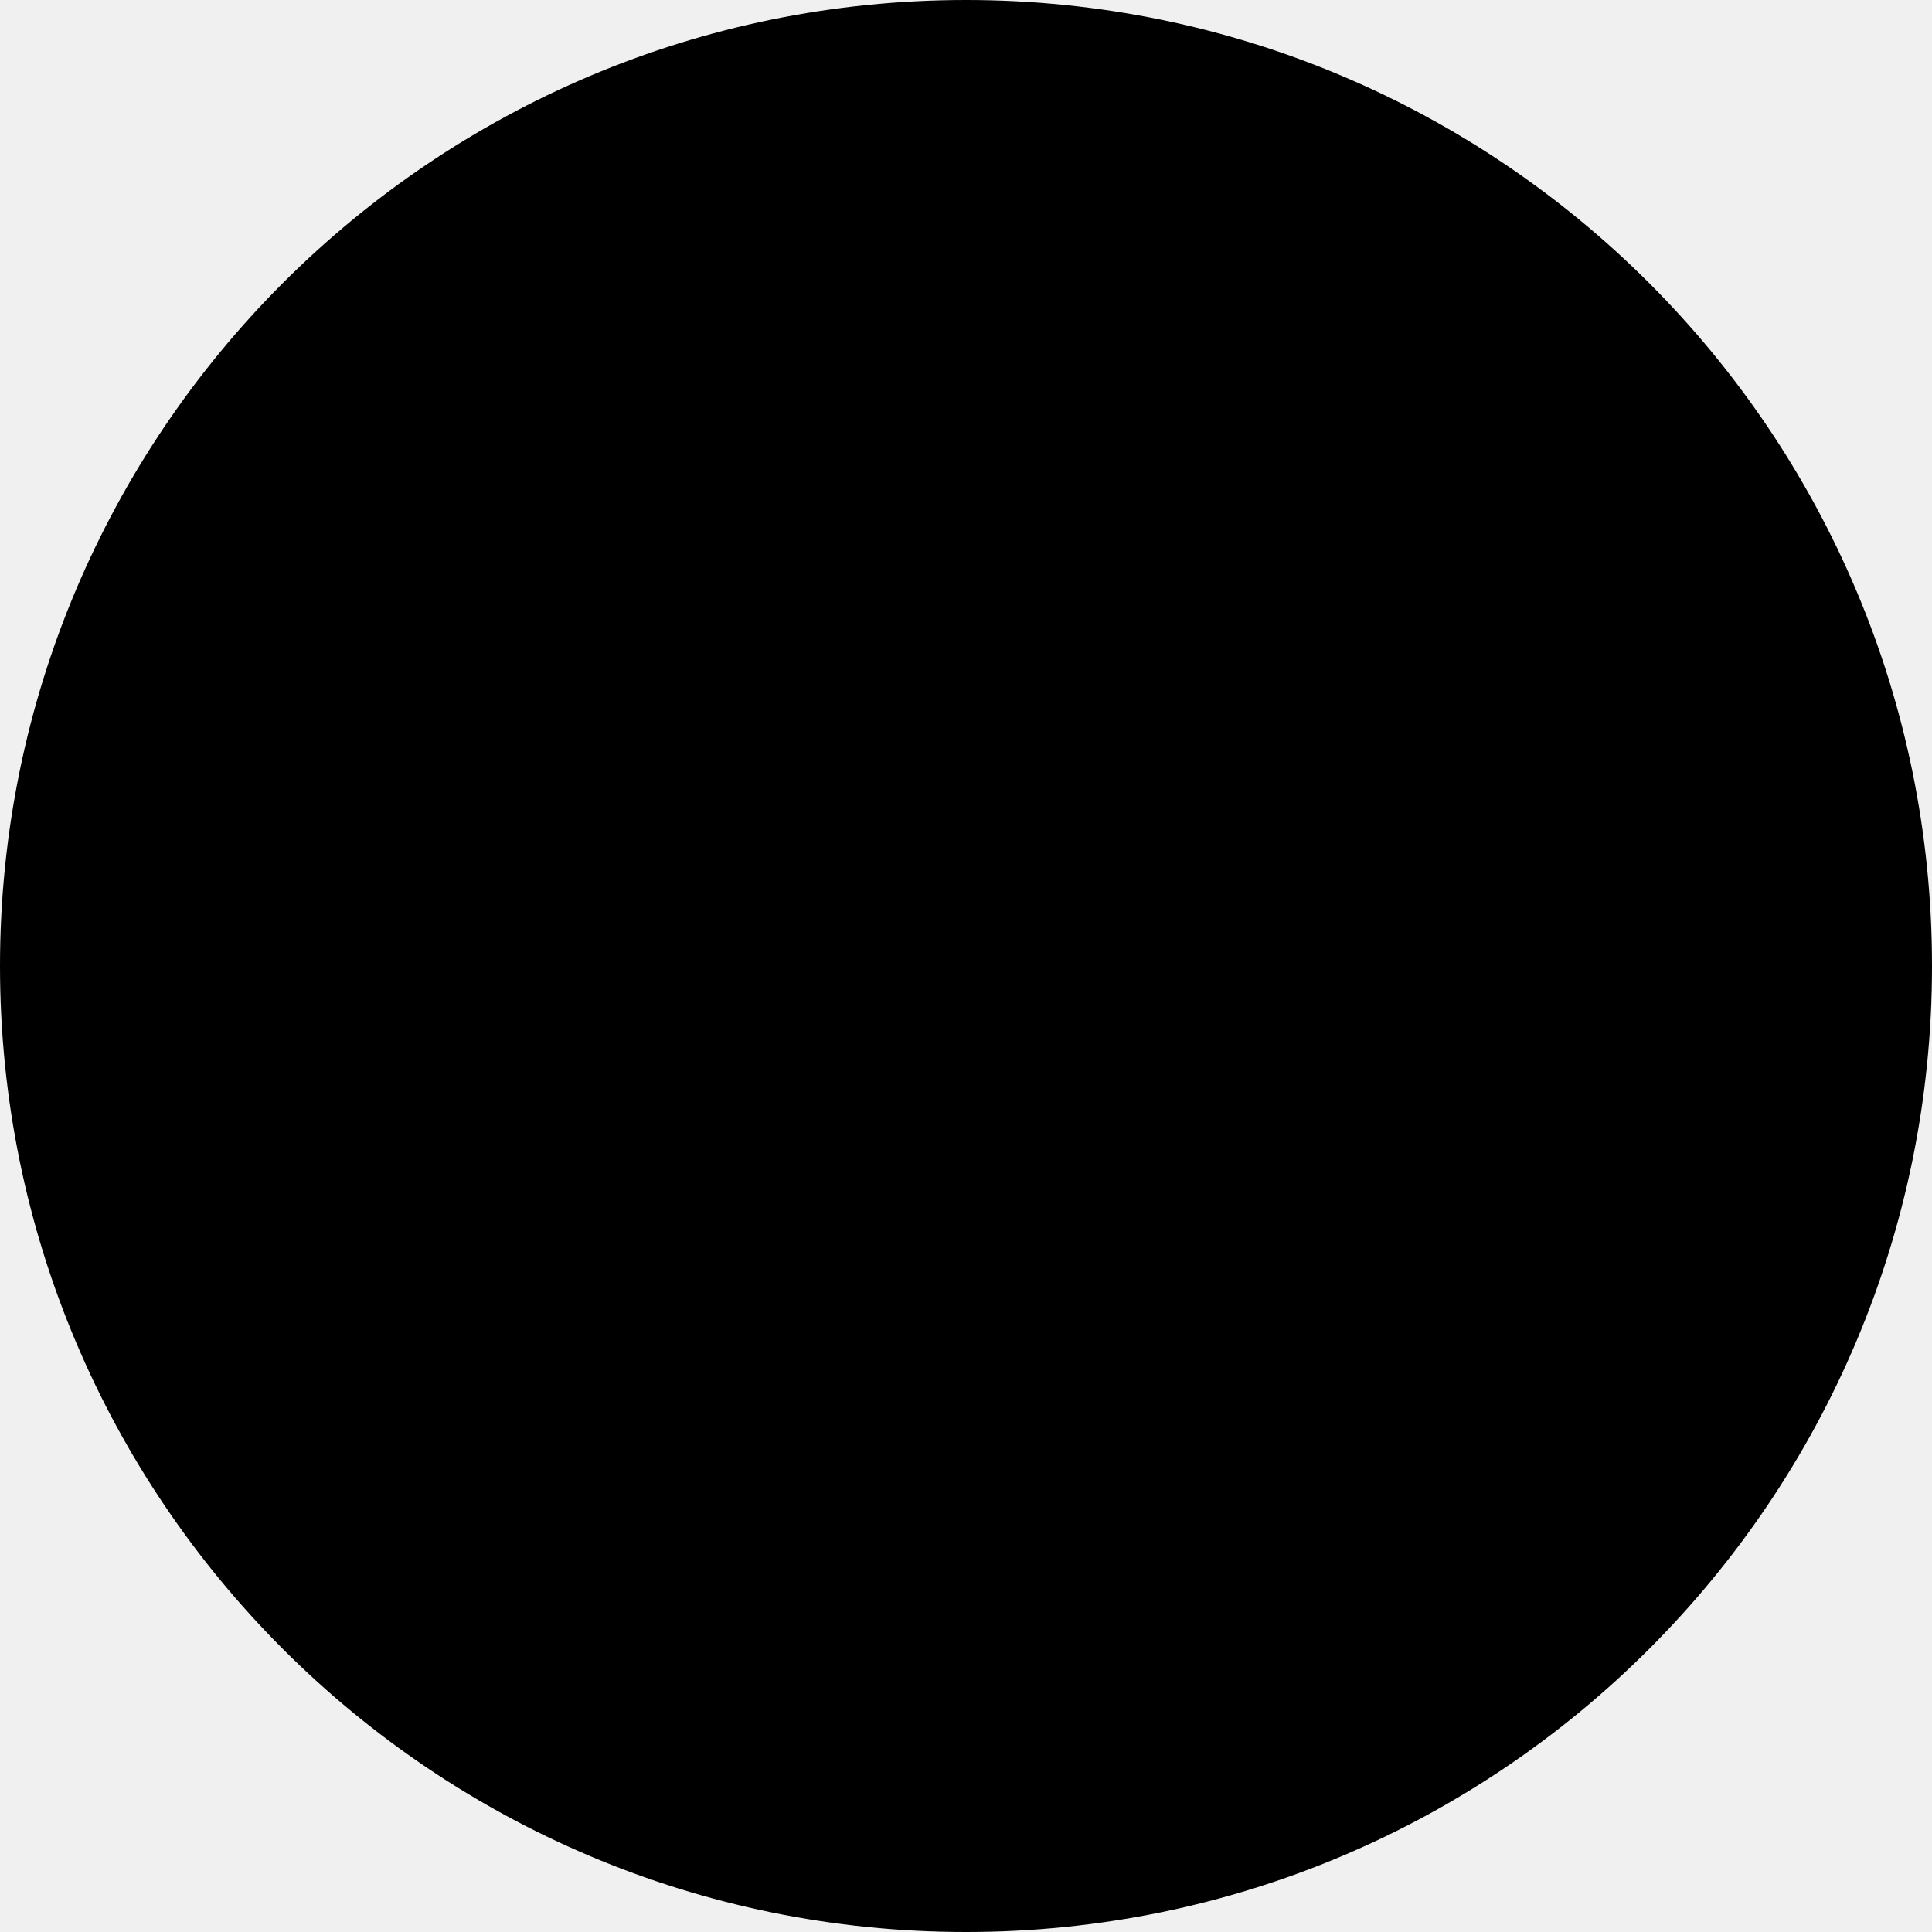
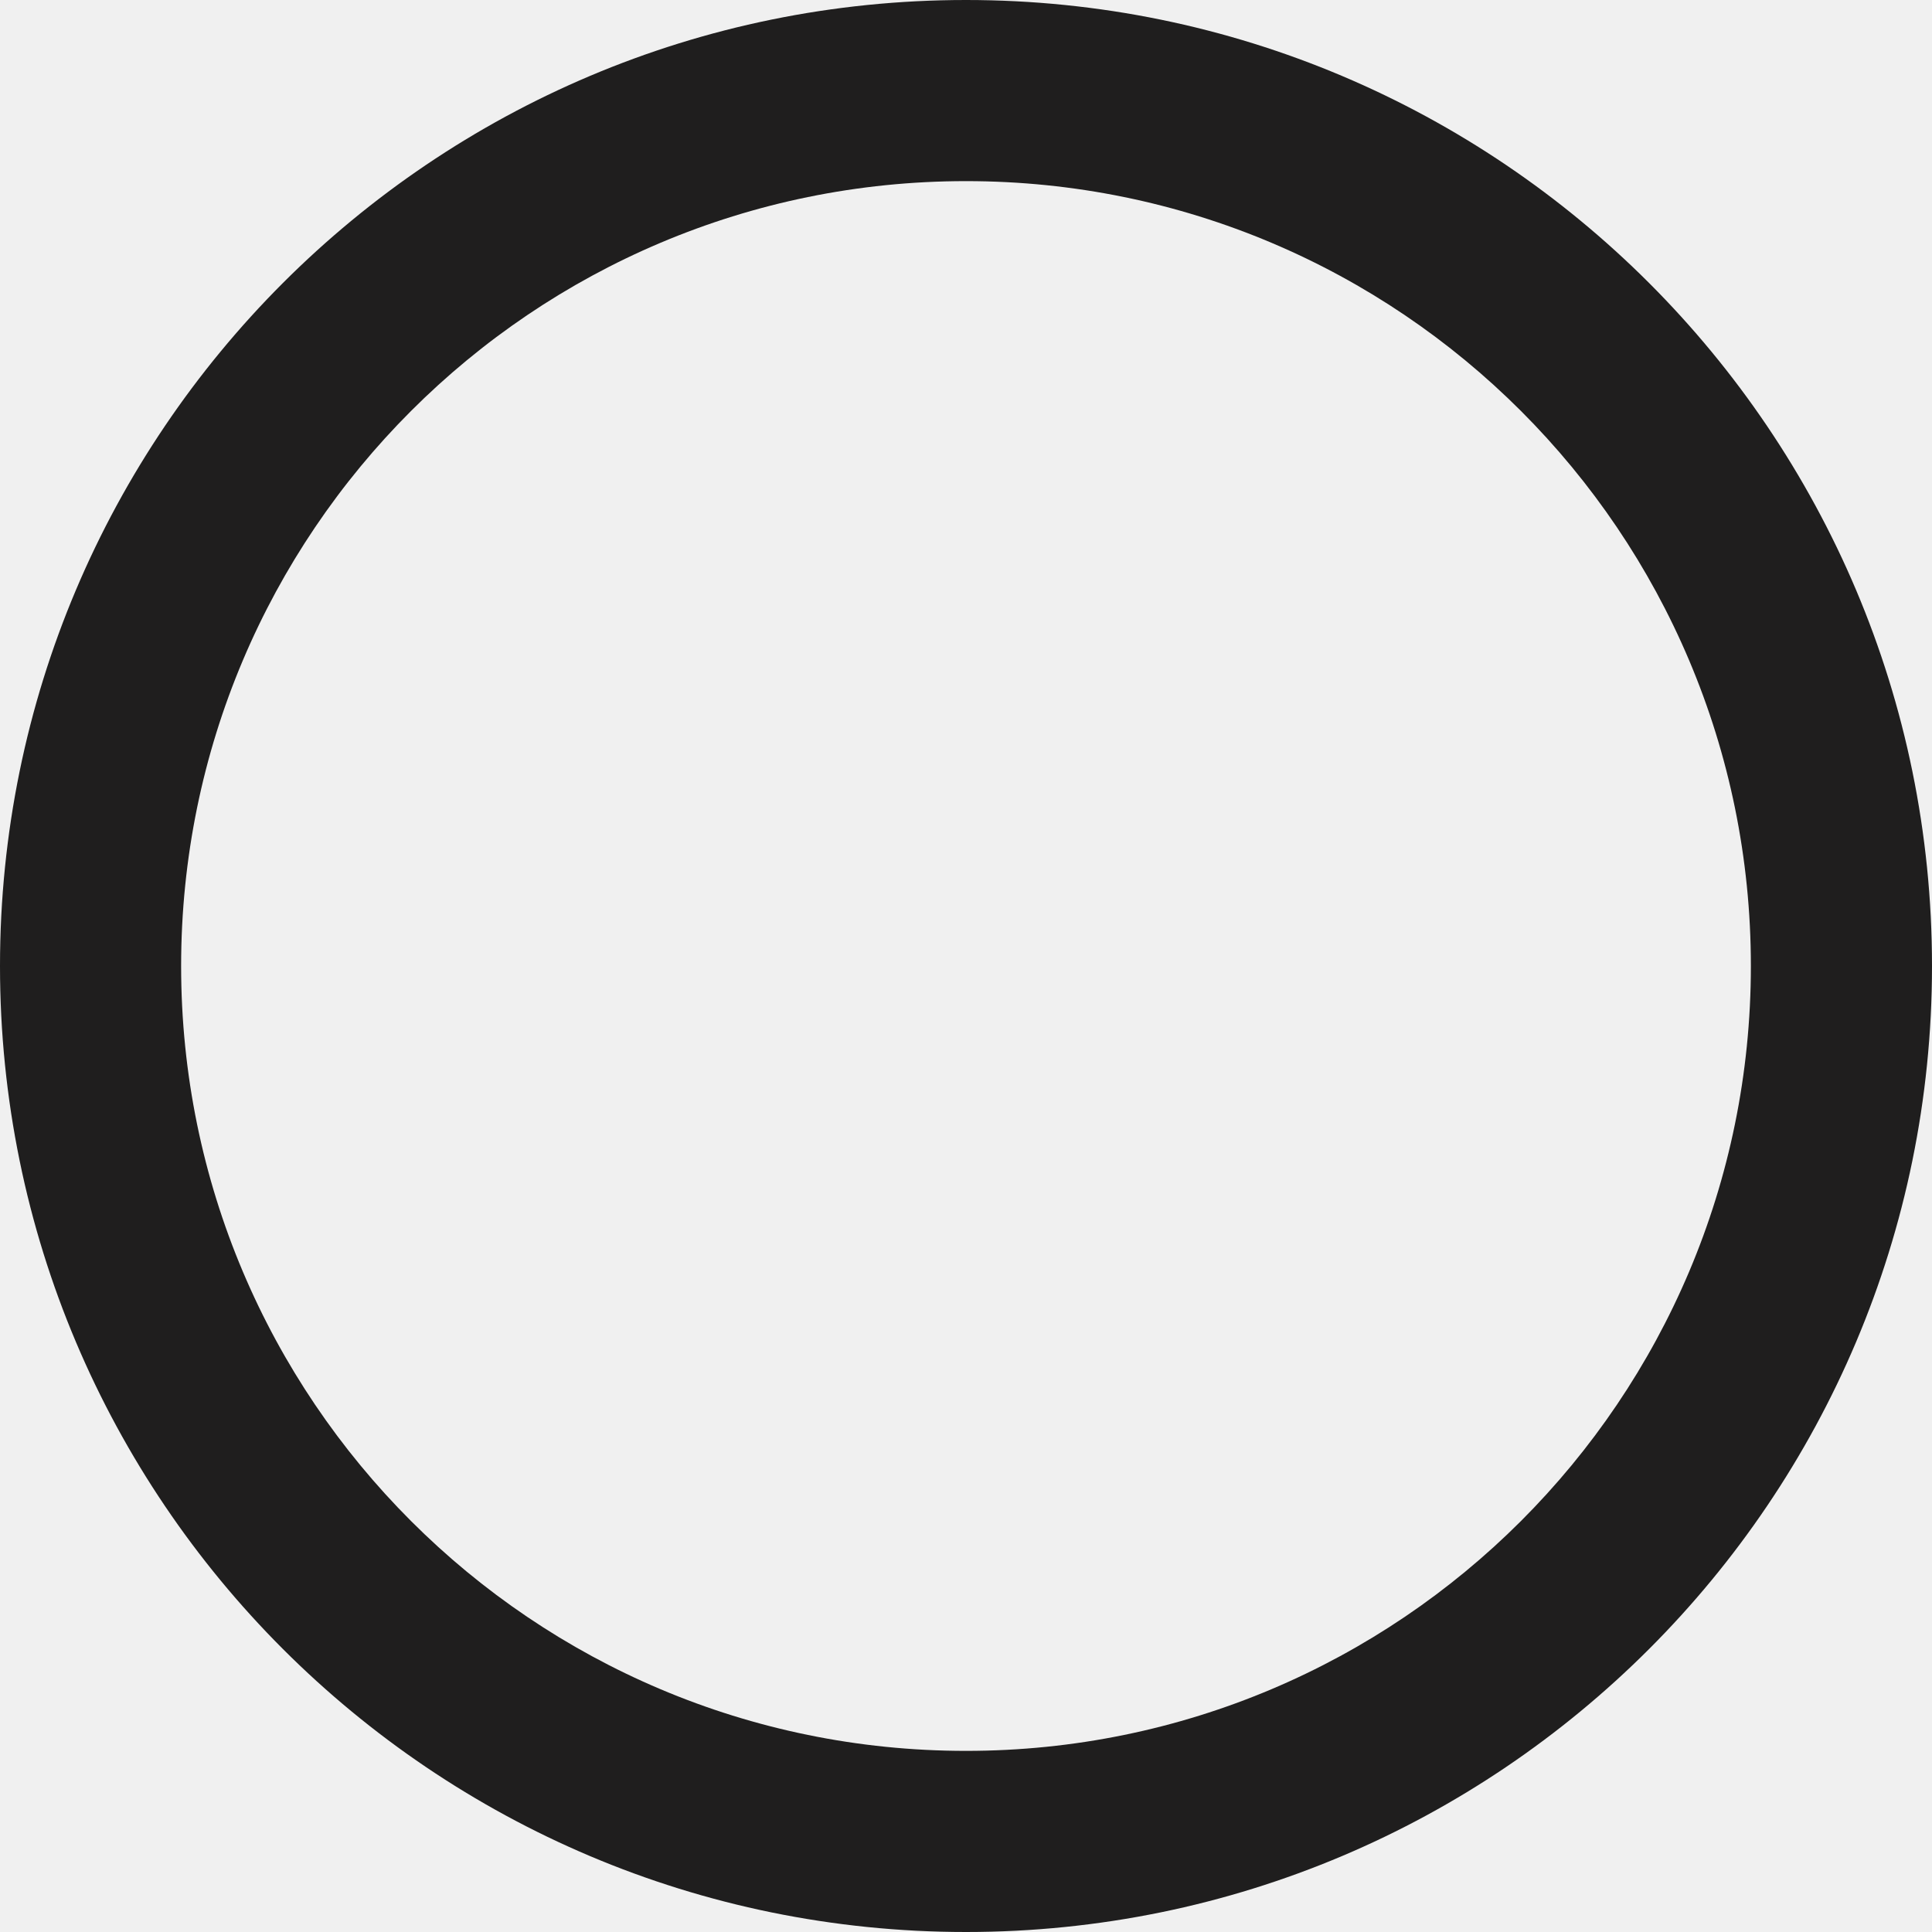
- <svg height="16" width="16" viewBox="0 0 16 16">
-   <path d="M8 14.5C11.59 14.5 14.5 11.59 14.5 8C14.5 4.41 11.59 1.5 8 1.5C4.41 1.5 1.5 4.41 1.5 8C1.5 11.59 4.41 14.5 8 14.5ZM8 16C12.418 16 16 12.418 16 8C16 3.582 12.418 0 8 0C3.582 0 0 3.582 0 8C0 12.418 3.582 16 8 16Z" />
+ <svg xmlns="http://www.w3.org/2000/svg" width="16" height="16" viewBox="0 0 16 16" fill="none">
+   <g clip-path="url(#clip0_263_9)">
+     <path fill-rule="evenodd" clip-rule="evenodd" d="M8 14.5C11.59 14.5 14.5 11.59 14.5 8C14.5 4.41 11.59 1.5 8 1.5C4.41 1.5 1.5 4.41 1.5 8C1.5 11.59 4.41 14.5 8 14.5ZM8 16C12.418 16 16 12.418 16 8C16 3.582 12.418 0 8 0C3.582 0 0 3.582 0 8C0 12.418 3.582 16 8 16Z" fill="#1F1E1E" />
+   </g>
+   <defs>
+     <clipPath id="clip0_263_9">
+       <rect width="16" height="16" fill="white" />
+     </clipPath>
+   </defs>
</svg>
